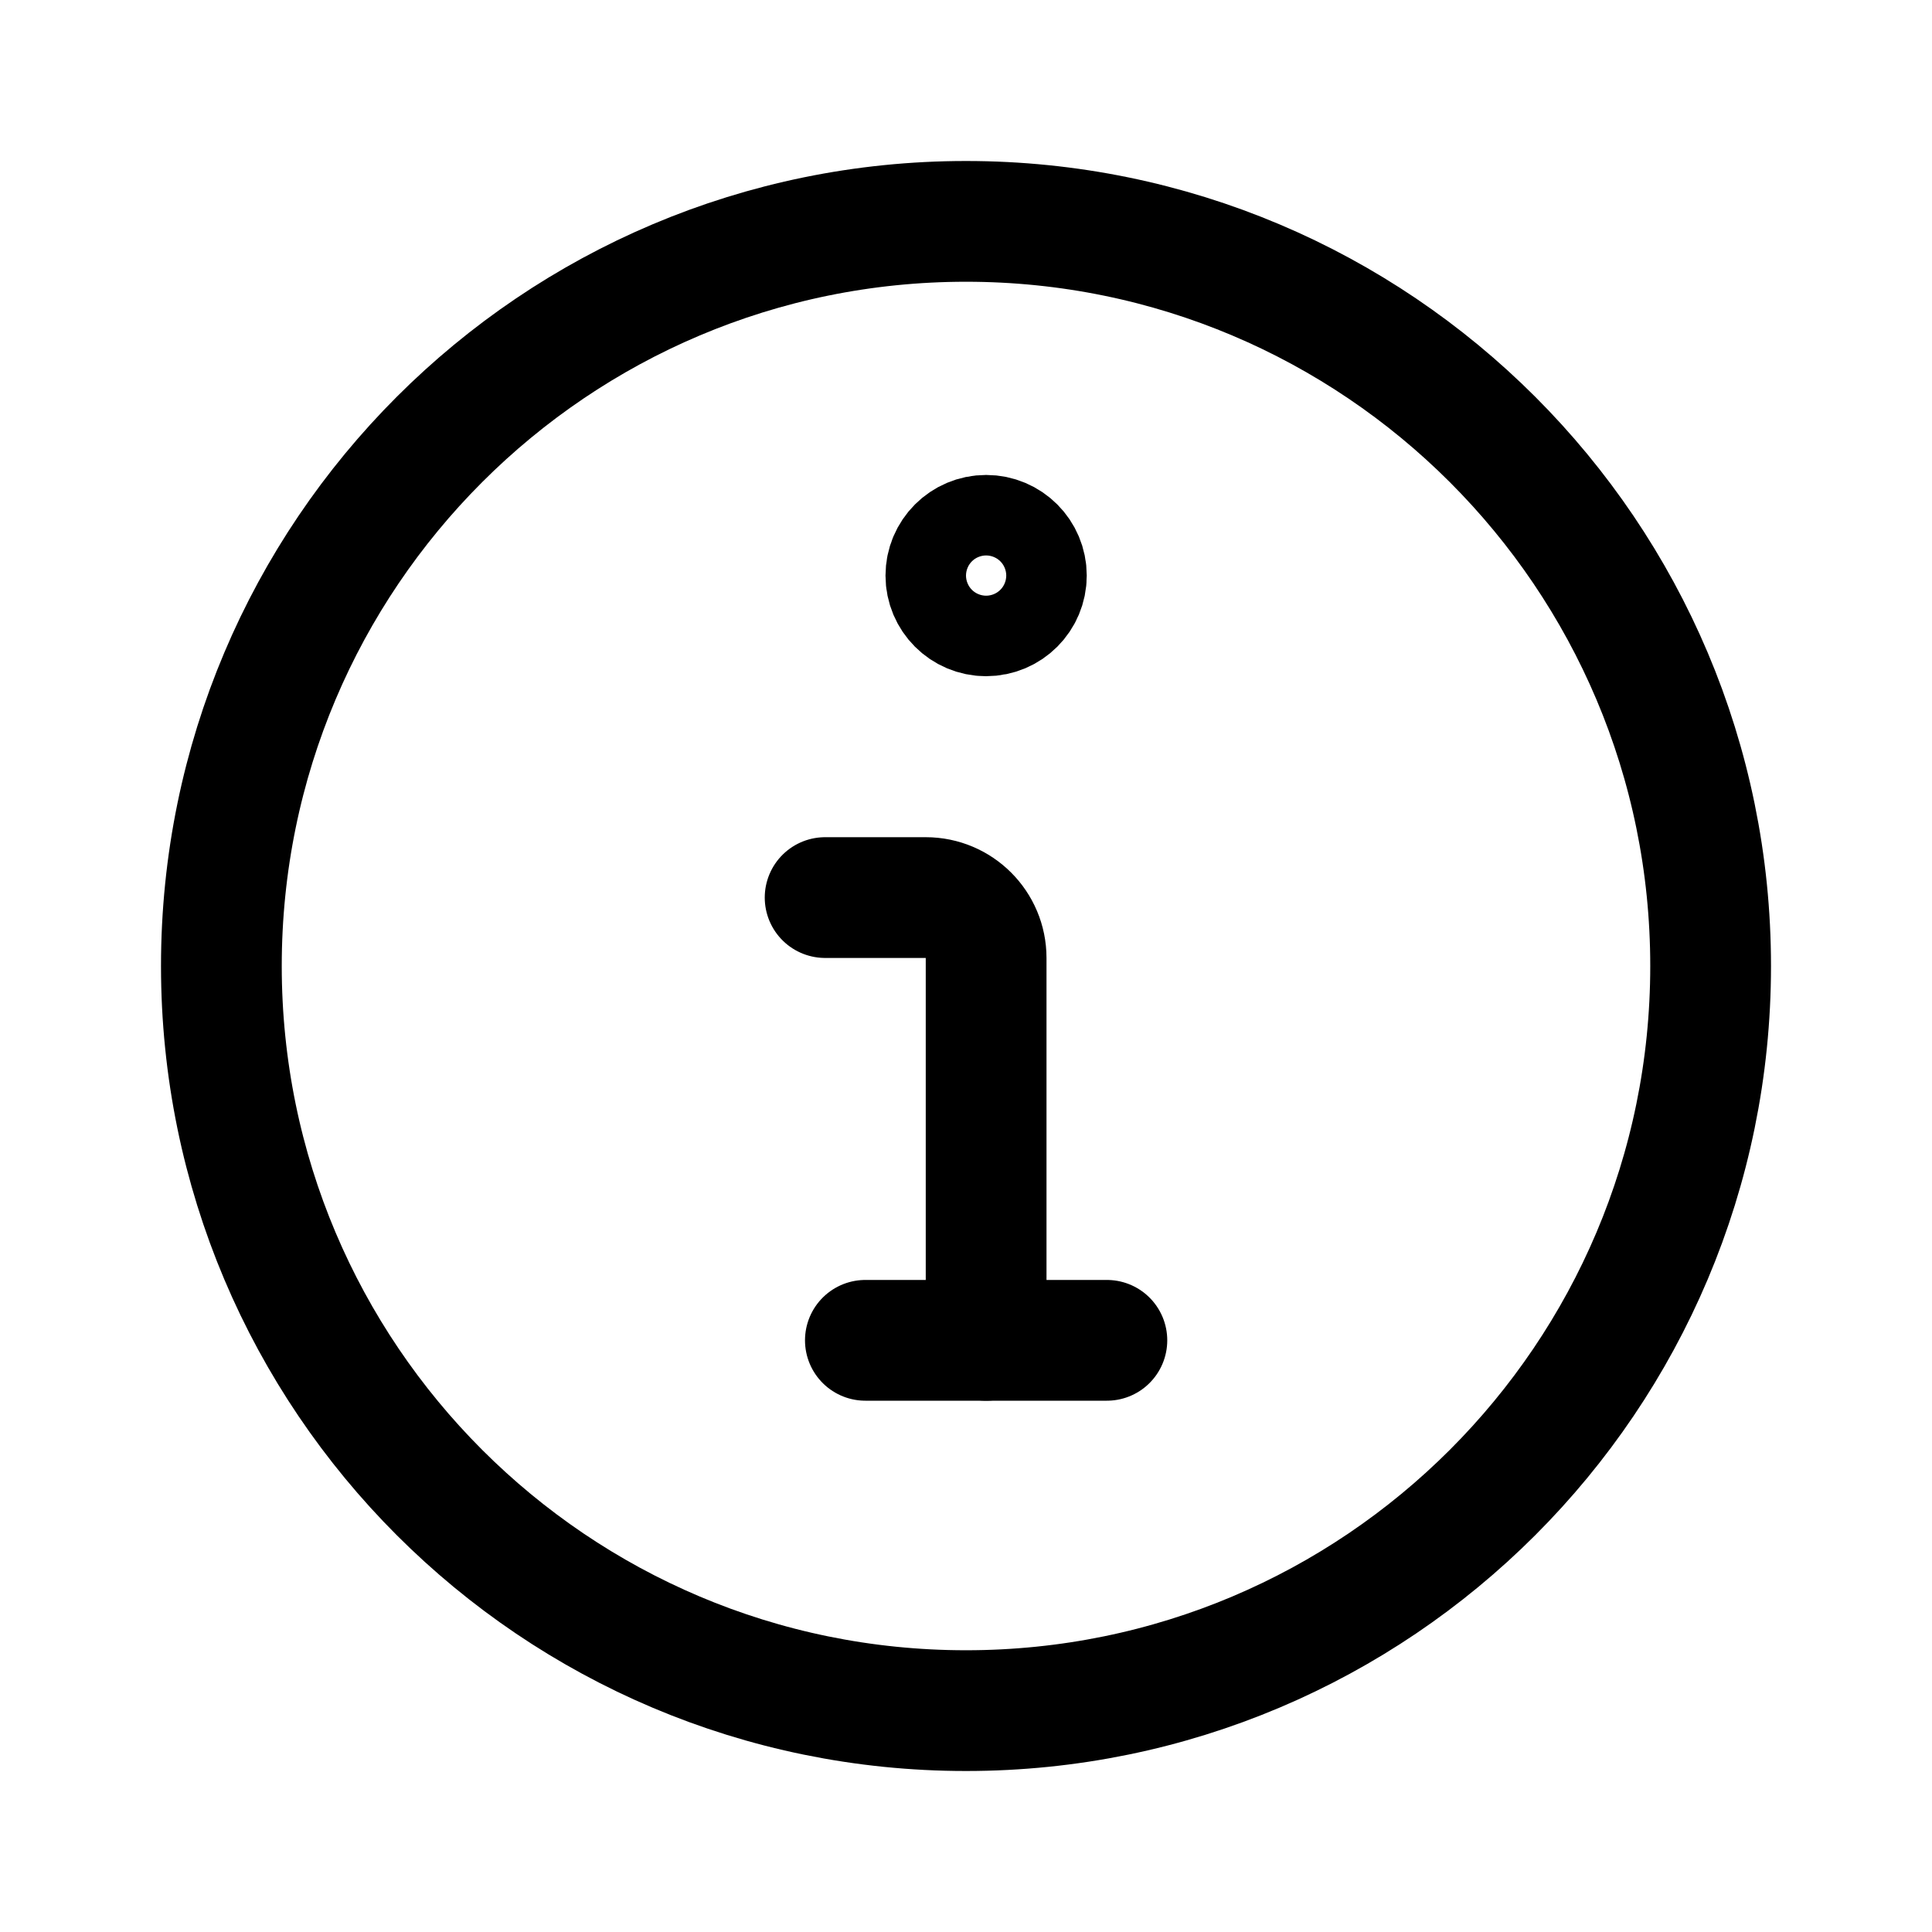
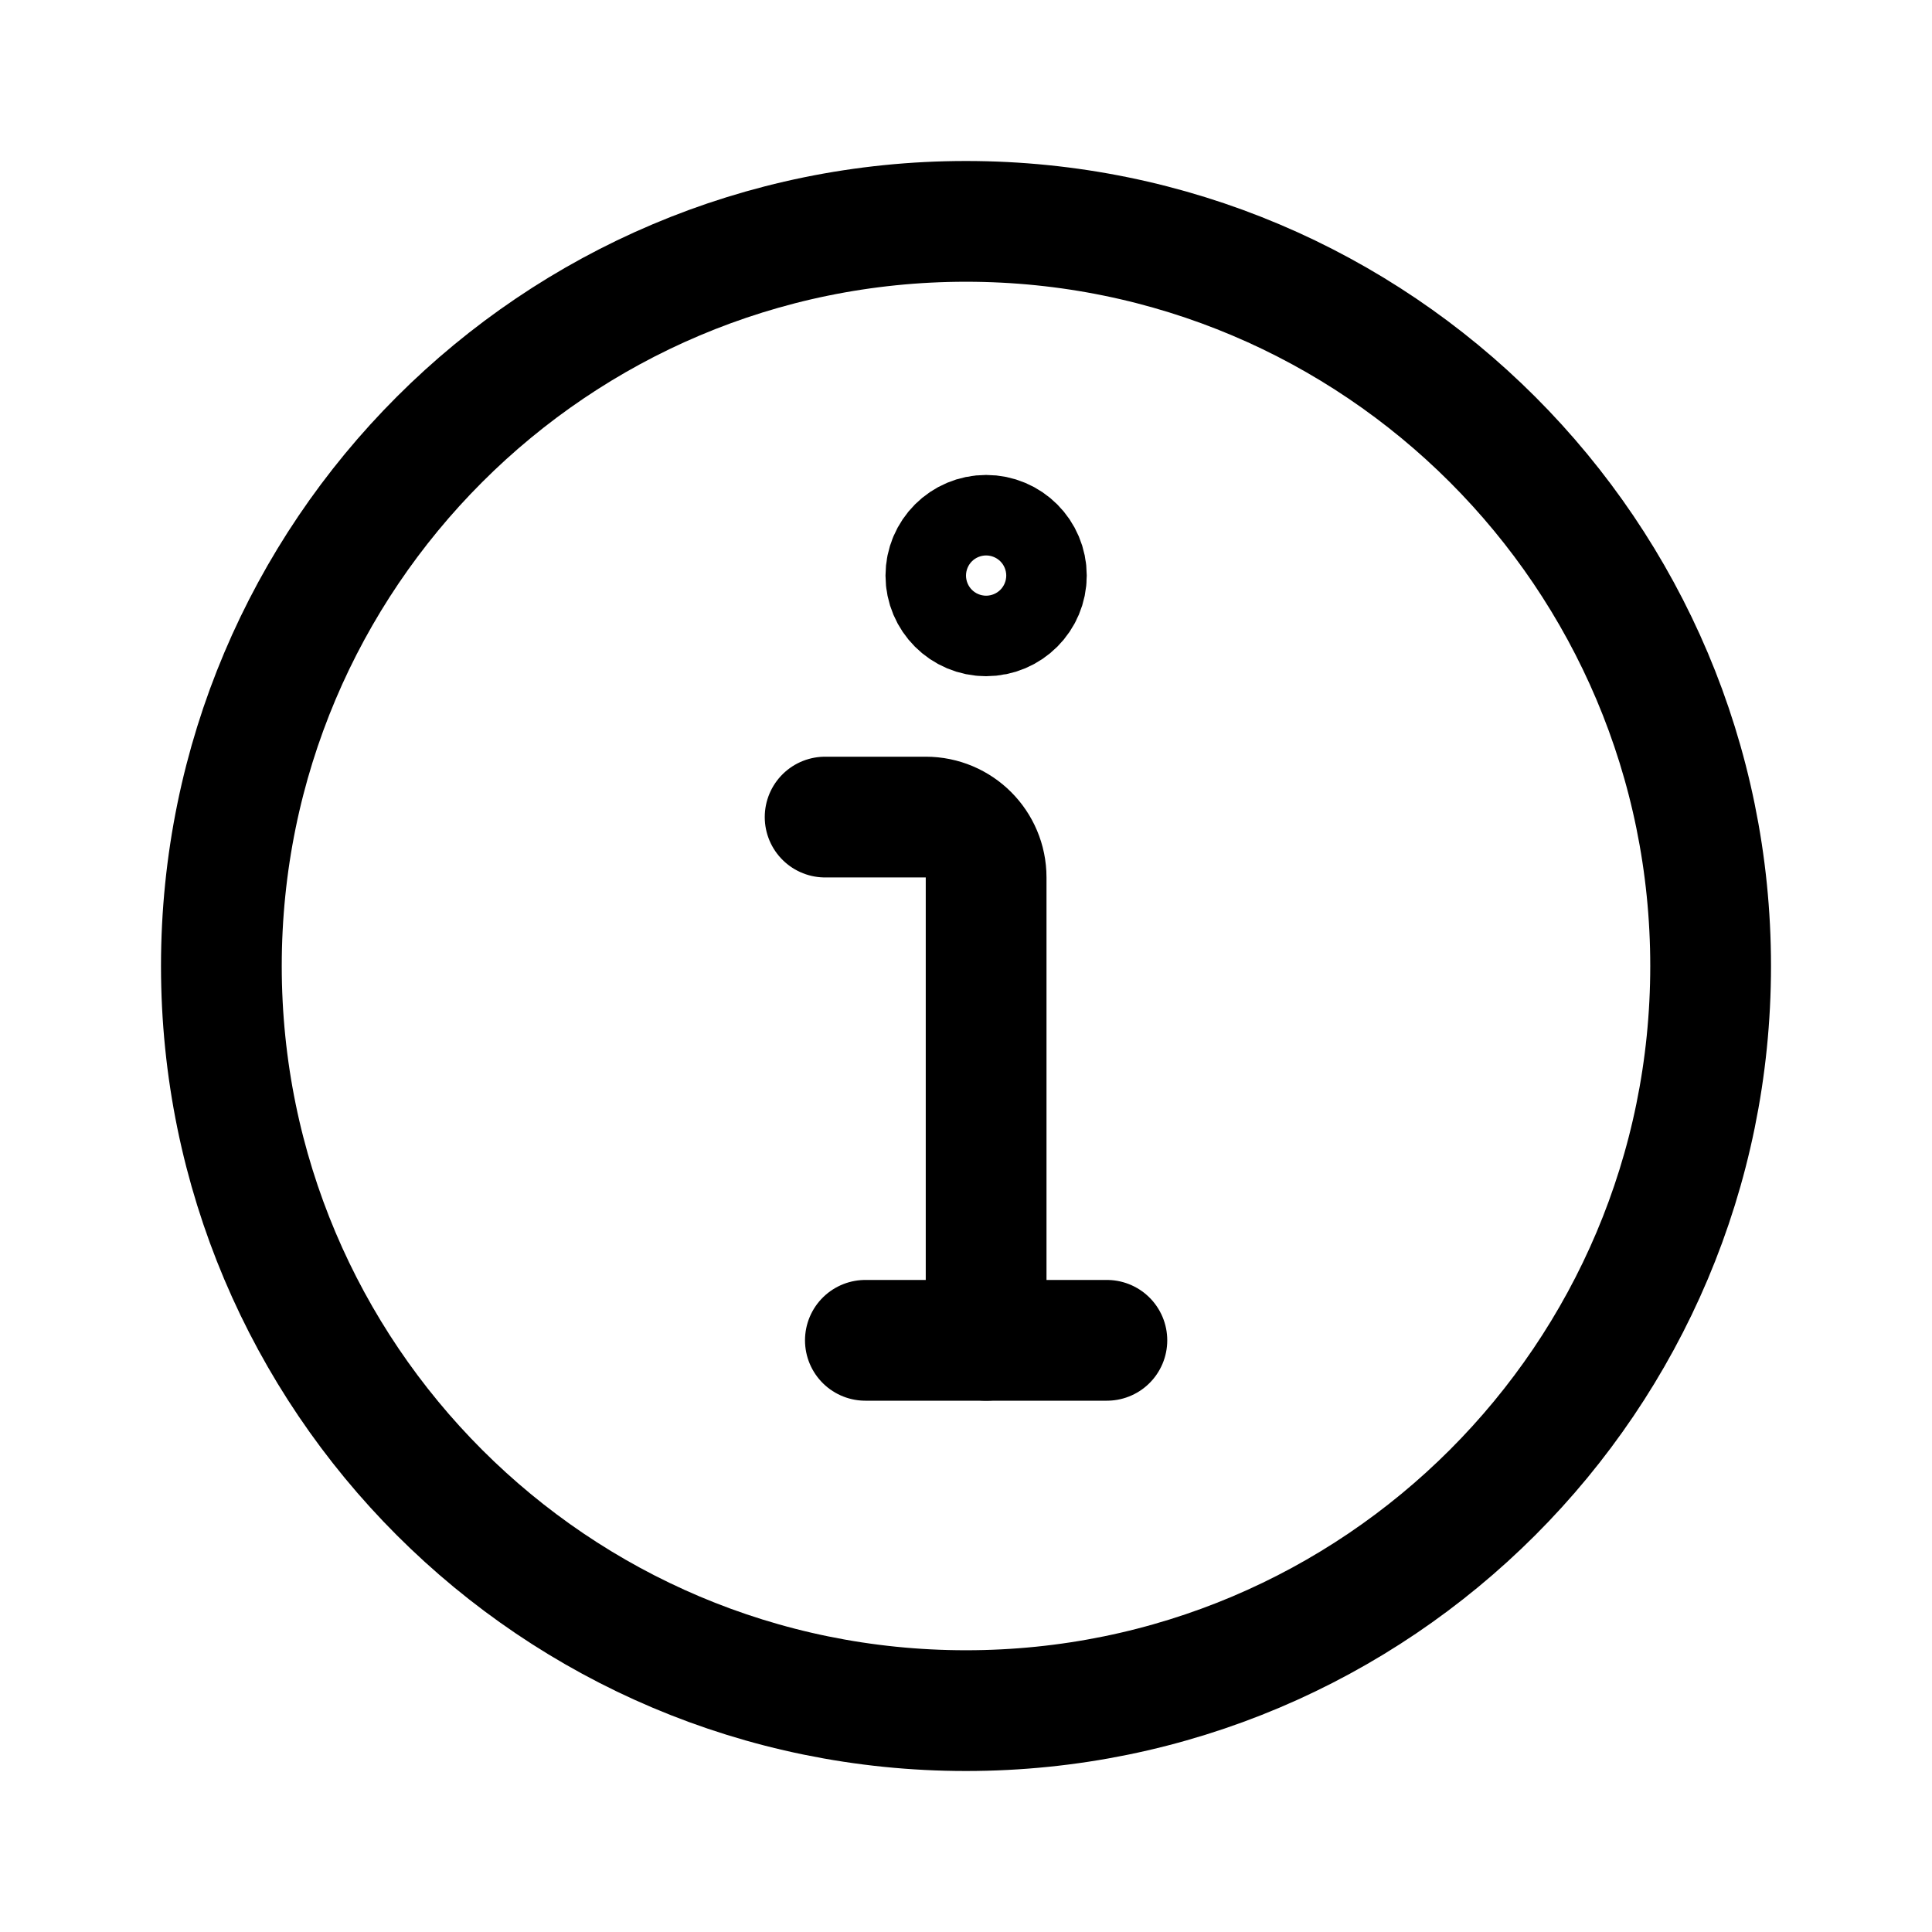
<svg xmlns="http://www.w3.org/2000/svg" viewBox="0 0 24 24" fill="none" stroke="currentColor" stroke-width="1.5" stroke-linecap="round" stroke-linejoin="round">
  <path d="M2.75 12A9.25 9.25 0 1 0 21.25 12A9.25 9.25 0 1 0 2.75 12Z" />
  <path d="M11.75 7.15A0.5 0.5 0 1 0 12.75 7.15A0.5 0.5 0 1 0 11.75 7.15Z" />
-   <path d="M10.25 11.15H11.5A0.75 0.75 0 0 1 12.25 11.9V16.65" />
+   <path d="M10.25 10.15H11.5A0.75 0.75 0 0 1 12.25 10.9V16.65" />
  <path d="M10.75 16.65H13.75" />
</svg>
